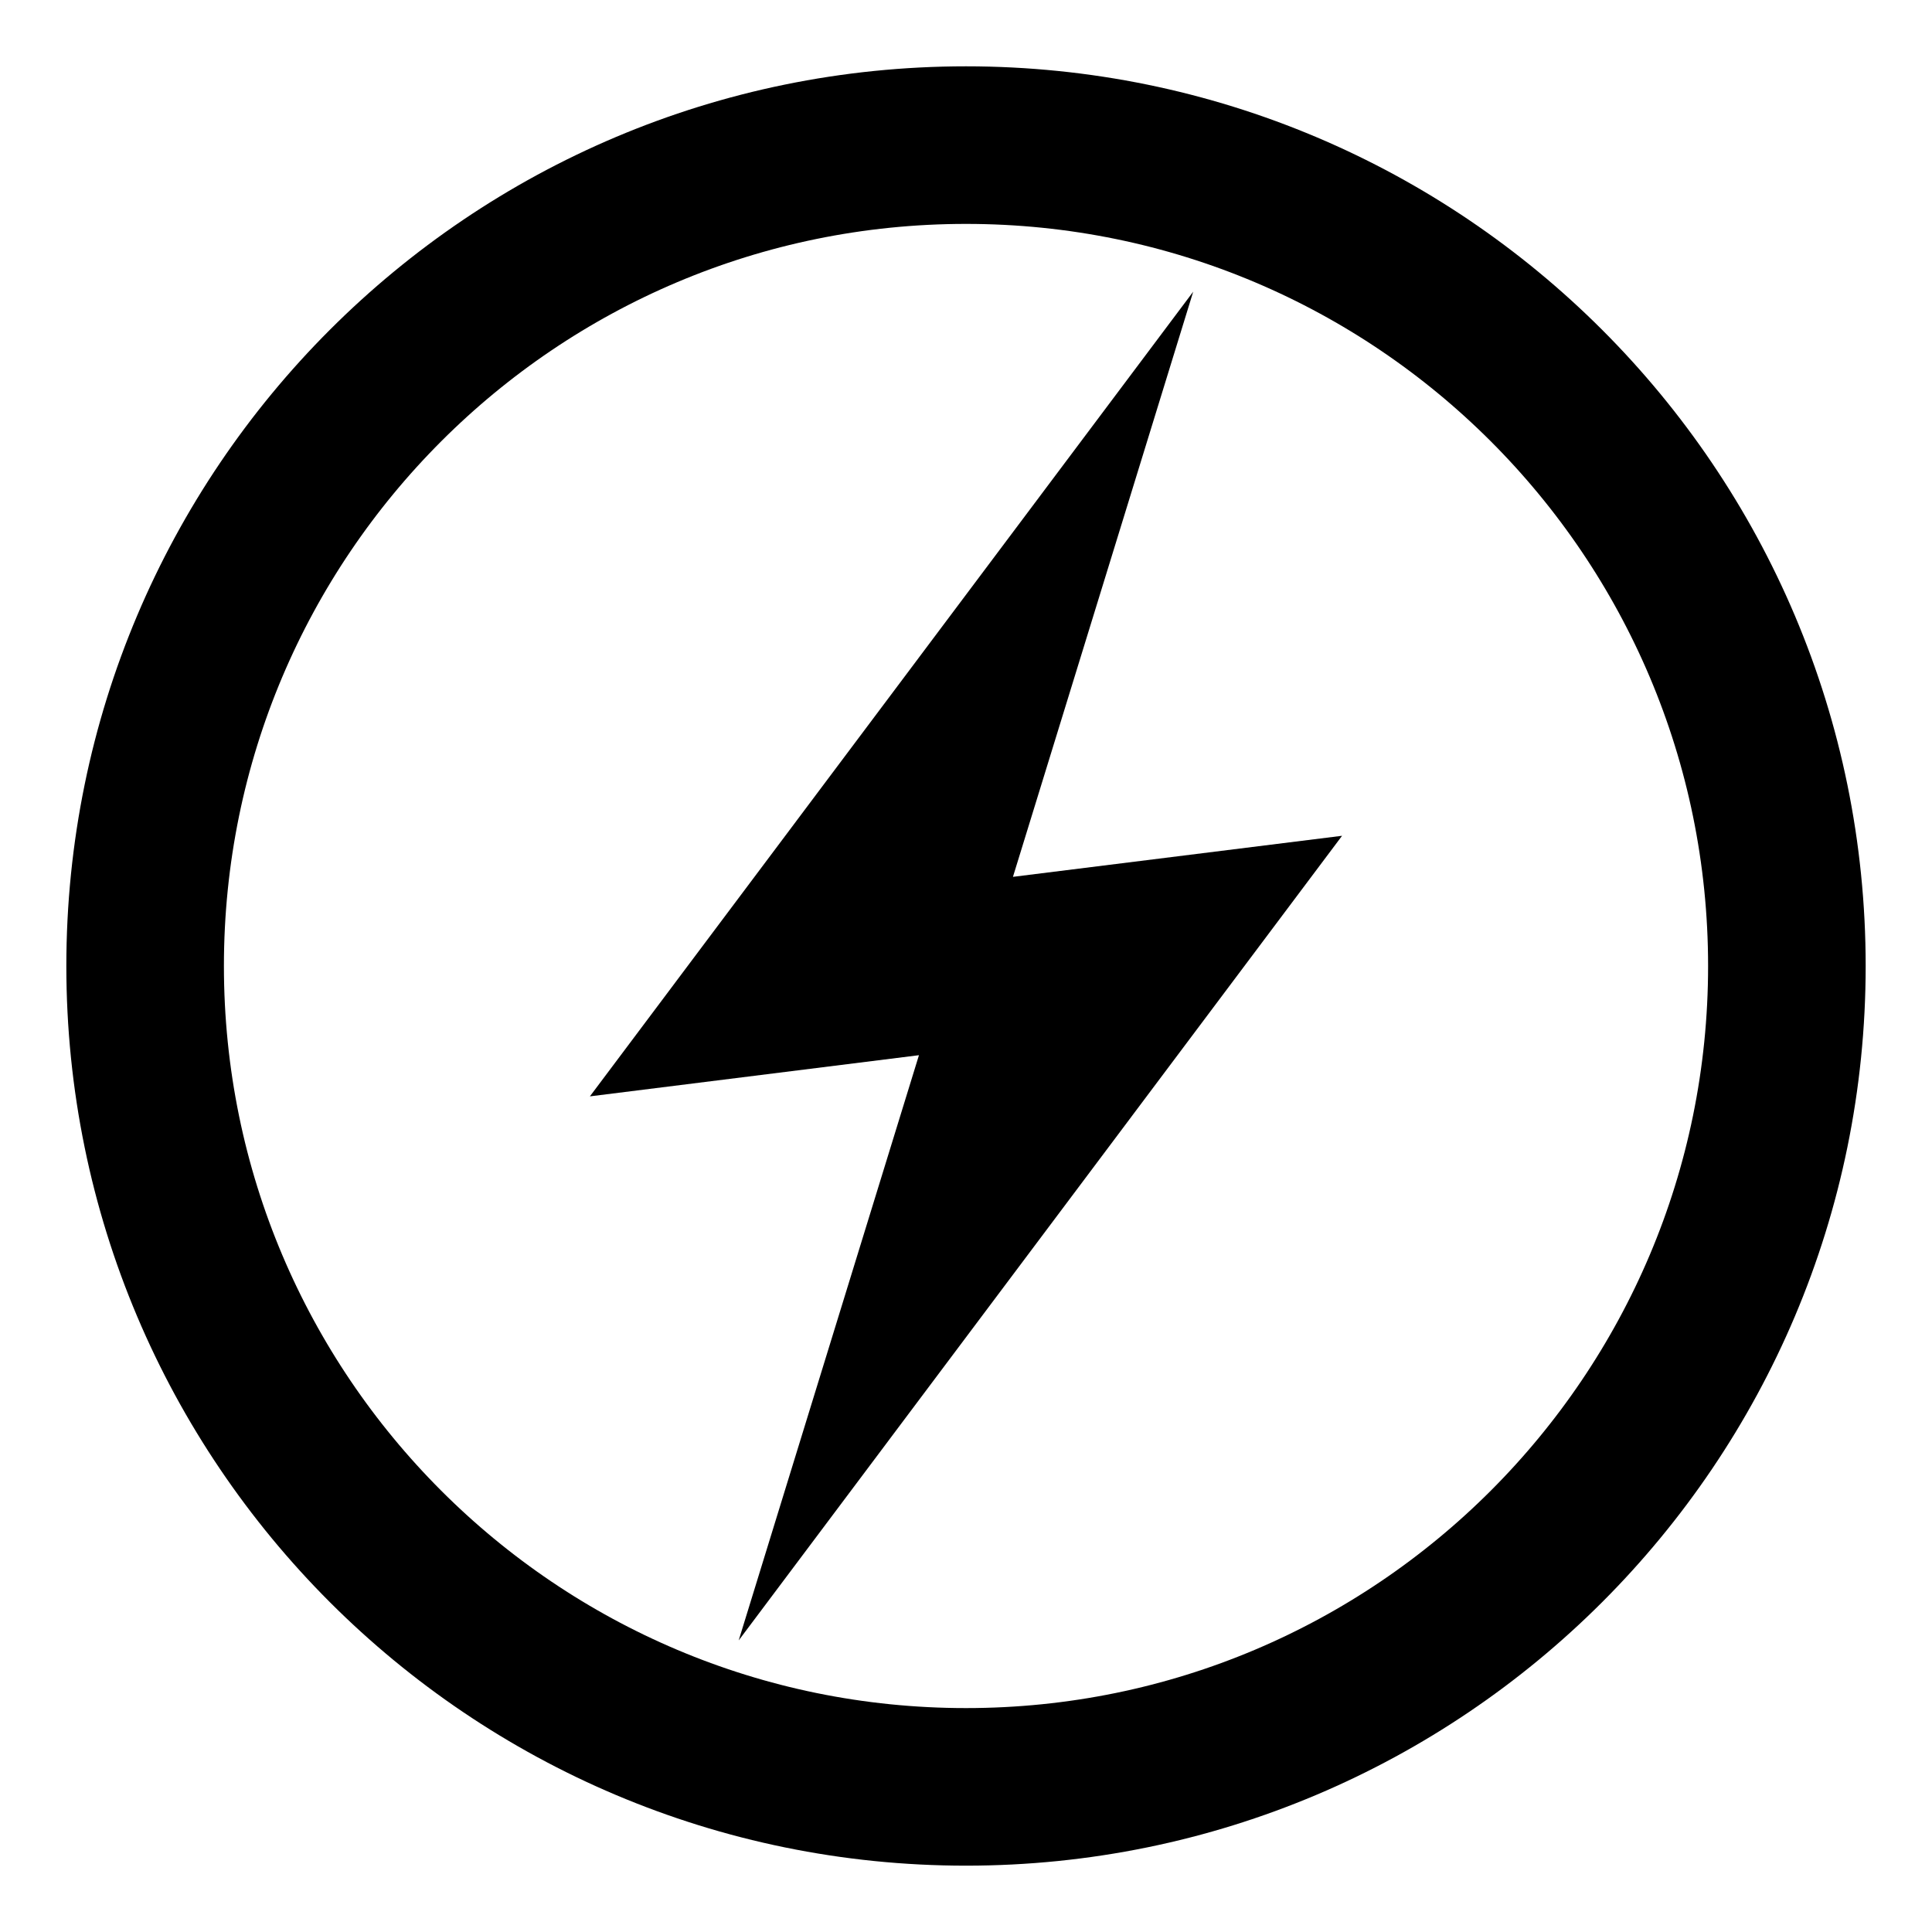
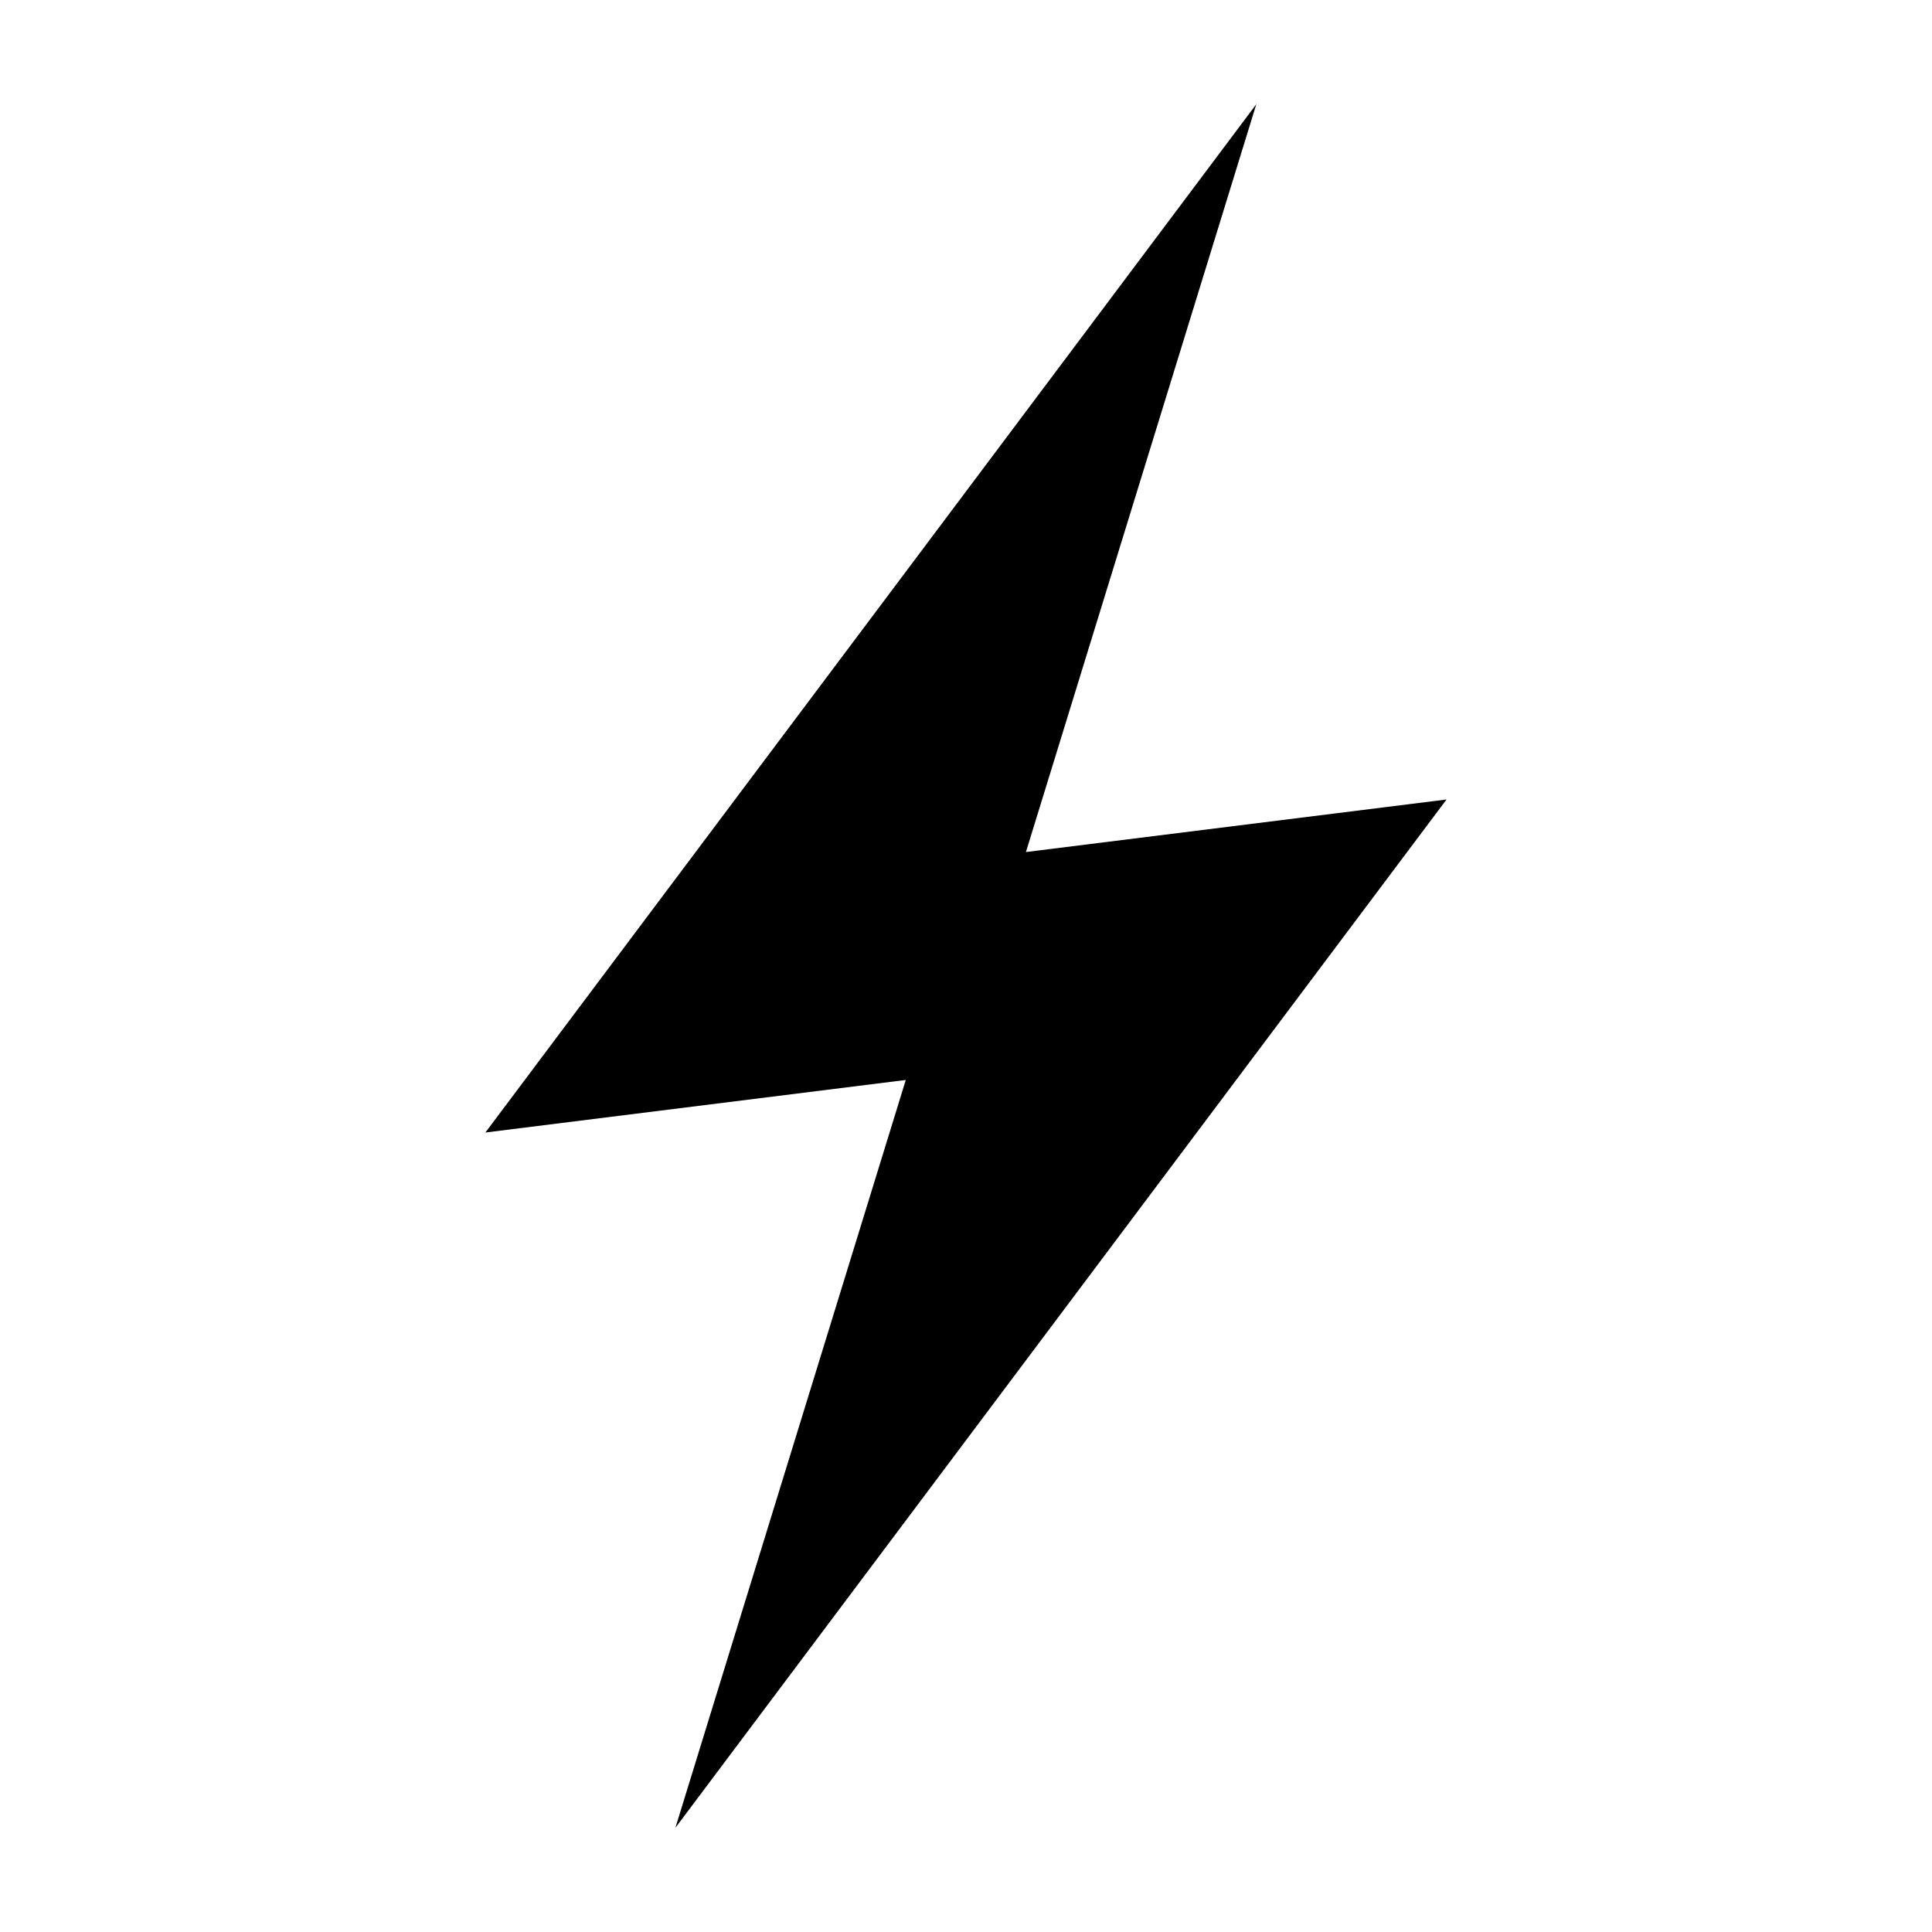
<svg xmlns="http://www.w3.org/2000/svg" width="9.375mm" height="9.375mm" viewBox="0 0 9.375 9.375" version="1.1" id="svg9630">
  <defs id="defs9627" />
  <g id="layer1" transform="translate(-94.86373,-83.94947)">
-     <g id="g2641" transform="matrix(0.2645833,0,0,0.2645833,57.38601,-98.97258)">
-       <rect y="691.359" x="141.648" height="35.433" width="35.433" id="rect2577" style="fill:none;stroke:none" />
-       <g id="g2581" transform="translate(43.97474,1.237471)">
-         <circle style="fill:none;stroke:#000000;stroke-width:2.89;stroke-linecap:round;stroke-linejoin:round;stroke-miterlimit:4;stroke-dasharray:none;stop-color:#000000" id="circle2302" cx="115.39" cy="707.838" r="15.055" />
-         <path id="path2319" style="fill:#000000;stroke:none;stroke-width:1px;stroke-linecap:butt;stroke-linejoin:miter;stroke-opacity:1" d="m 114.527,709.474 -3.306,10.733 11.066,-14.757 -6.036,0.753 3.306,-10.732 -11.065,14.758 z" />
-       </g>
+     <g id="g1">
+       <rect y="83.949" x="94.864" height="9.375" width="9.375" id="rect2577" style="fill:none;stroke:none;stroke-width:0.265" />
+       <path id="path2319" style="fill:#000000;stroke:none;stroke-width:0.338px;stroke-linecap:butt;stroke-linejoin:miter;stroke-opacity:1" d="m 99.259,89.19 -1.118,3.629 3.742,-4.99 -2.041,0.255 1.118,-3.629 -3.741,4.99 z" />
    </g>
  </g>
</svg>
